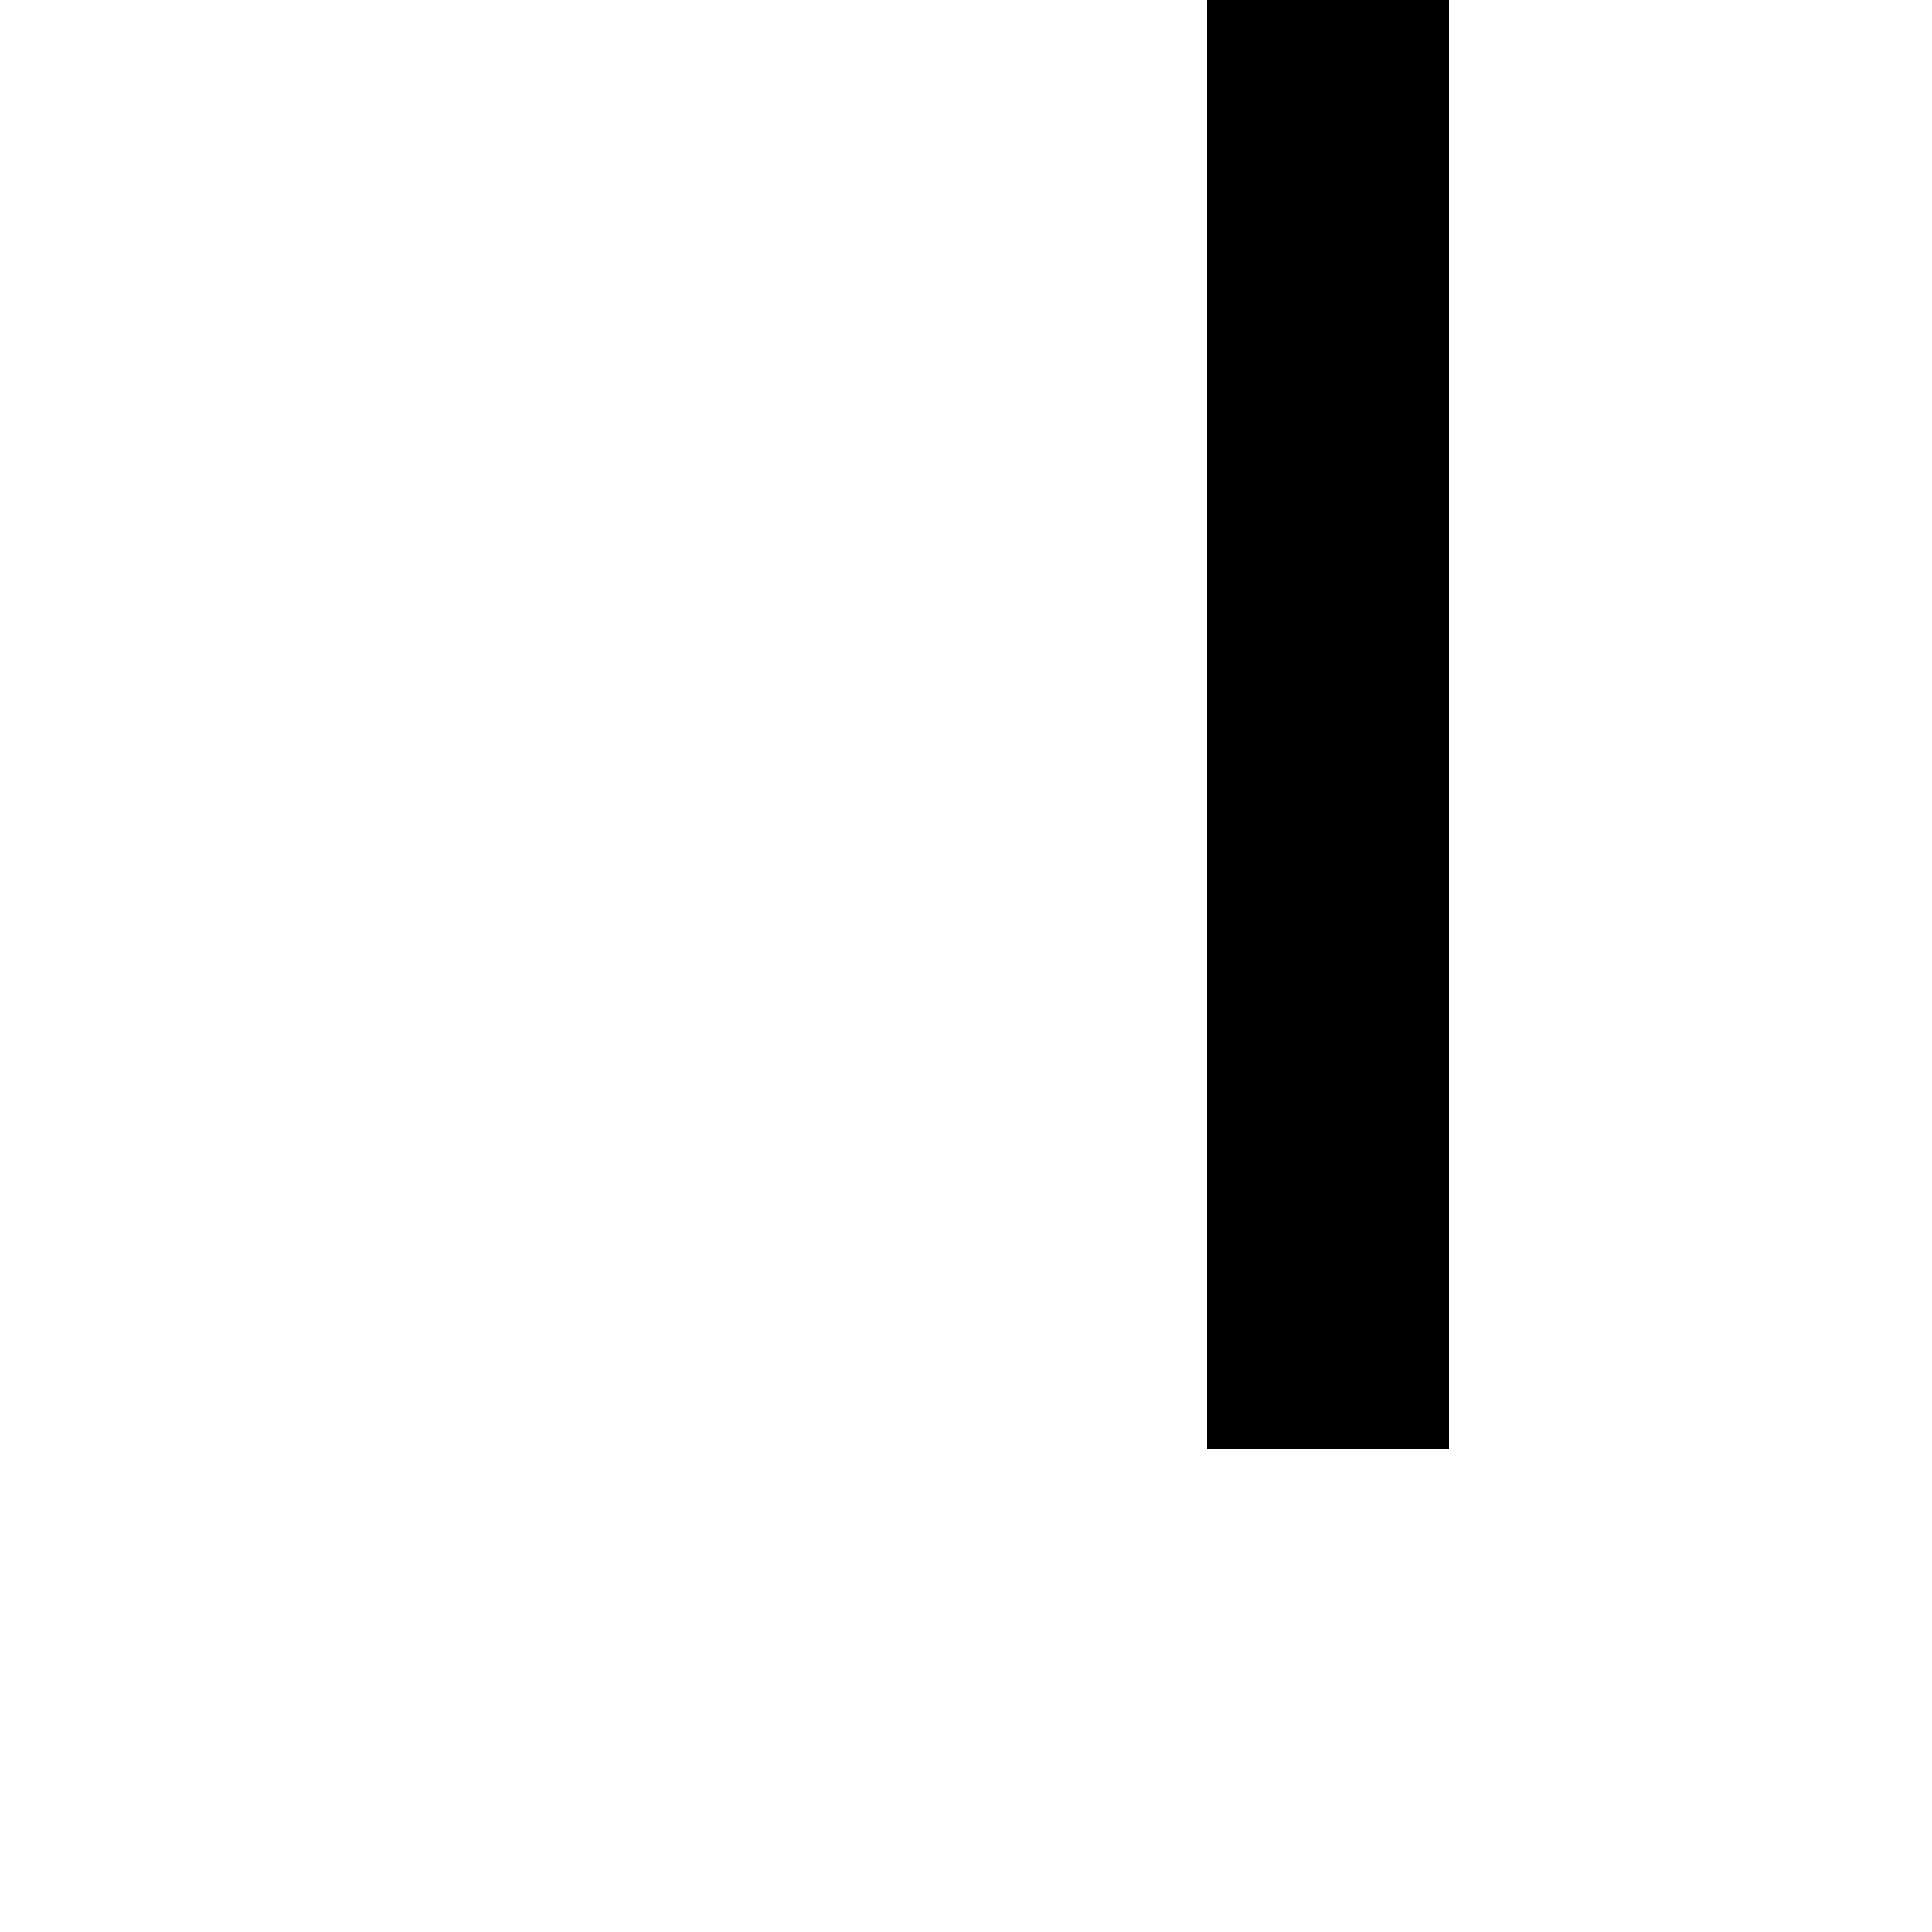
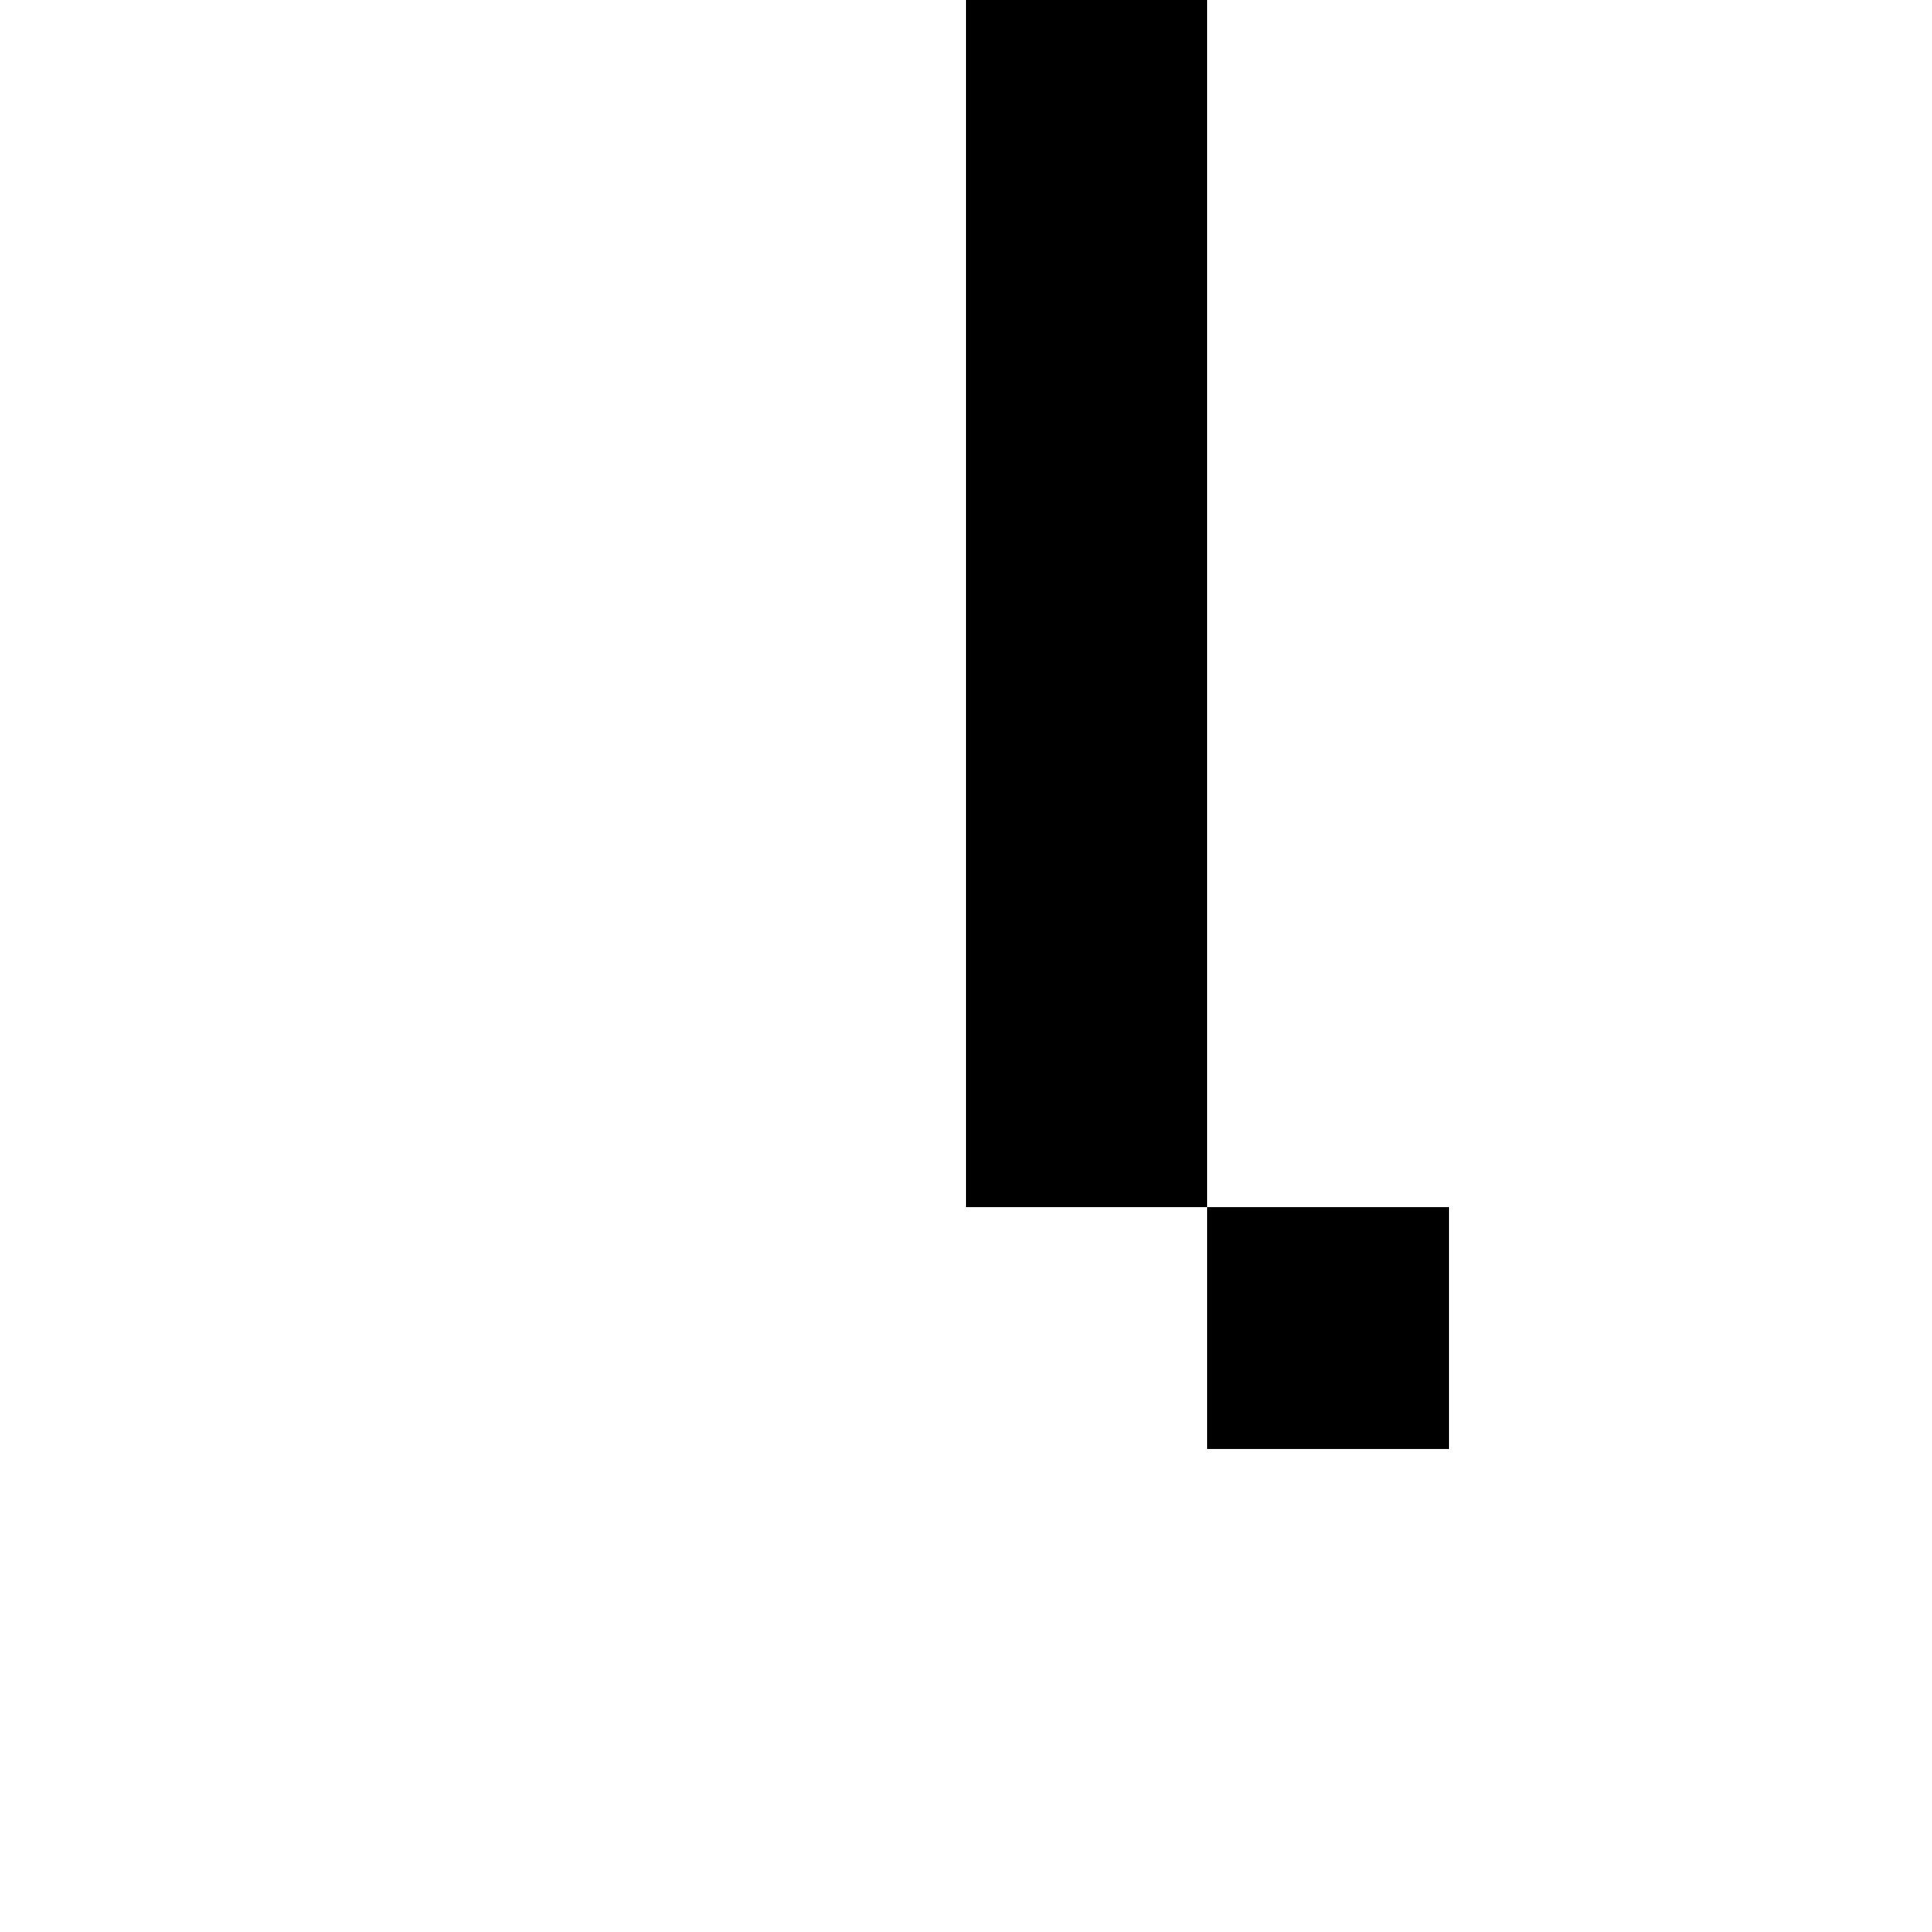
<svg xmlns="http://www.w3.org/2000/svg" baseProfile="full" height="32px" version="1.1" width="32px">
  <defs />
+   <rect fill="rgb(255,255,255)" height="4px" shape-rendering="crispEdges" width="4px" x="4px" y="0px" />
  <rect fill="rgb(255,255,255)" height="4px" shape-rendering="crispEdges" width="4px" x="8px" y="0px" />
+   <rect fill="rgb(255,255,255)" height="4px" shape-rendering="crispEdges" width="4px" x="8px" y="4px" />
+   <rect fill="rgb(255,255,255)" height="4px" shape-rendering="crispEdges" width="4px" x="8px" y="8px" />
+   <rect fill="rgb(255,255,255)" height="4px" shape-rendering="crispEdges" width="4px" x="8px" y="12px" />
+   <rect fill="rgb(255,255,255)" height="4px" shape-rendering="crispEdges" width="4px" x="8px" y="16px" />
+   <rect fill="rgb(255,255,255)" height="4px" shape-rendering="crispEdges" width="4px" x="8px" y="20px" />
  <rect fill="rgb(255,255,255)" height="4px" shape-rendering="crispEdges" width="4px" x="12px" y="0px" />
  <rect fill="rgb(255,255,255)" height="4px" shape-rendering="crispEdges" width="4px" x="12px" y="4px" />
  <rect fill="rgb(255,255,255)" height="4px" shape-rendering="crispEdges" width="4px" x="12px" y="8px" />
  <rect fill="rgb(255,255,255)" height="4px" shape-rendering="crispEdges" width="4px" x="12px" y="12px" />
  <rect fill="rgb(255,255,255)" height="4px" shape-rendering="crispEdges" width="4px" x="12px" y="16px" />
  <rect fill="rgb(255,255,255)" height="4px" shape-rendering="crispEdges" width="4px" x="12px" y="20px" />
-   <rect fill="rgb(255,255,255)" height="4px" shape-rendering="crispEdges" width="4px" x="16px" y="0px" />
-   <rect fill="rgb(255,255,255)" height="4px" shape-rendering="crispEdges" width="4px" x="16px" y="4px" />
-   <rect fill="rgb(255,255,255)" height="4px" shape-rendering="crispEdges" width="4px" x="16px" y="8px" />
-   <rect fill="rgb(255,255,255)" height="4px" shape-rendering="crispEdges" width="4px" x="16px" y="12px" />
-   <rect fill="rgb(255,255,255)" height="4px" shape-rendering="crispEdges" width="4px" x="16px" y="16px" />
+   <rect fill="rgb(0,0,0)" height="4px" shape-rendering="crispEdges" width="4px" x="16px" y="0px" />
+   <rect fill="rgb(0,0,0)" height="4px" shape-rendering="crispEdges" width="4px" x="16px" y="4px" />
+   <rect fill="rgb(0,0,0)" height="4px" shape-rendering="crispEdges" width="4px" x="16px" y="8px" />
+   <rect fill="rgb(0,0,0)" height="4px" shape-rendering="crispEdges" width="4px" x="16px" y="12px" />
+   <rect fill="rgb(0,0,0)" height="4px" shape-rendering="crispEdges" width="4px" x="16px" y="16px" />
  <rect fill="rgb(255,255,255)" height="4px" shape-rendering="crispEdges" width="4px" x="16px" y="20px" />
-   <rect fill="rgb(0,0,0)" height="4px" shape-rendering="crispEdges" width="4px" x="20px" y="0px" />
-   <rect fill="rgb(0,0,0)" height="4px" shape-rendering="crispEdges" width="4px" x="20px" y="4px" />
-   <rect fill="rgb(0,0,0)" height="4px" shape-rendering="crispEdges" width="4px" x="20px" y="8px" />
-   <rect fill="rgb(0,0,0)" height="4px" shape-rendering="crispEdges" width="4px" x="20px" y="12px" />
-   <rect fill="rgb(0,0,0)" height="4px" shape-rendering="crispEdges" width="4px" x="20px" y="16px" />
  <rect fill="rgb(0,0,0)" height="4px" shape-rendering="crispEdges" width="4px" x="20px" y="20px" />
</svg>
